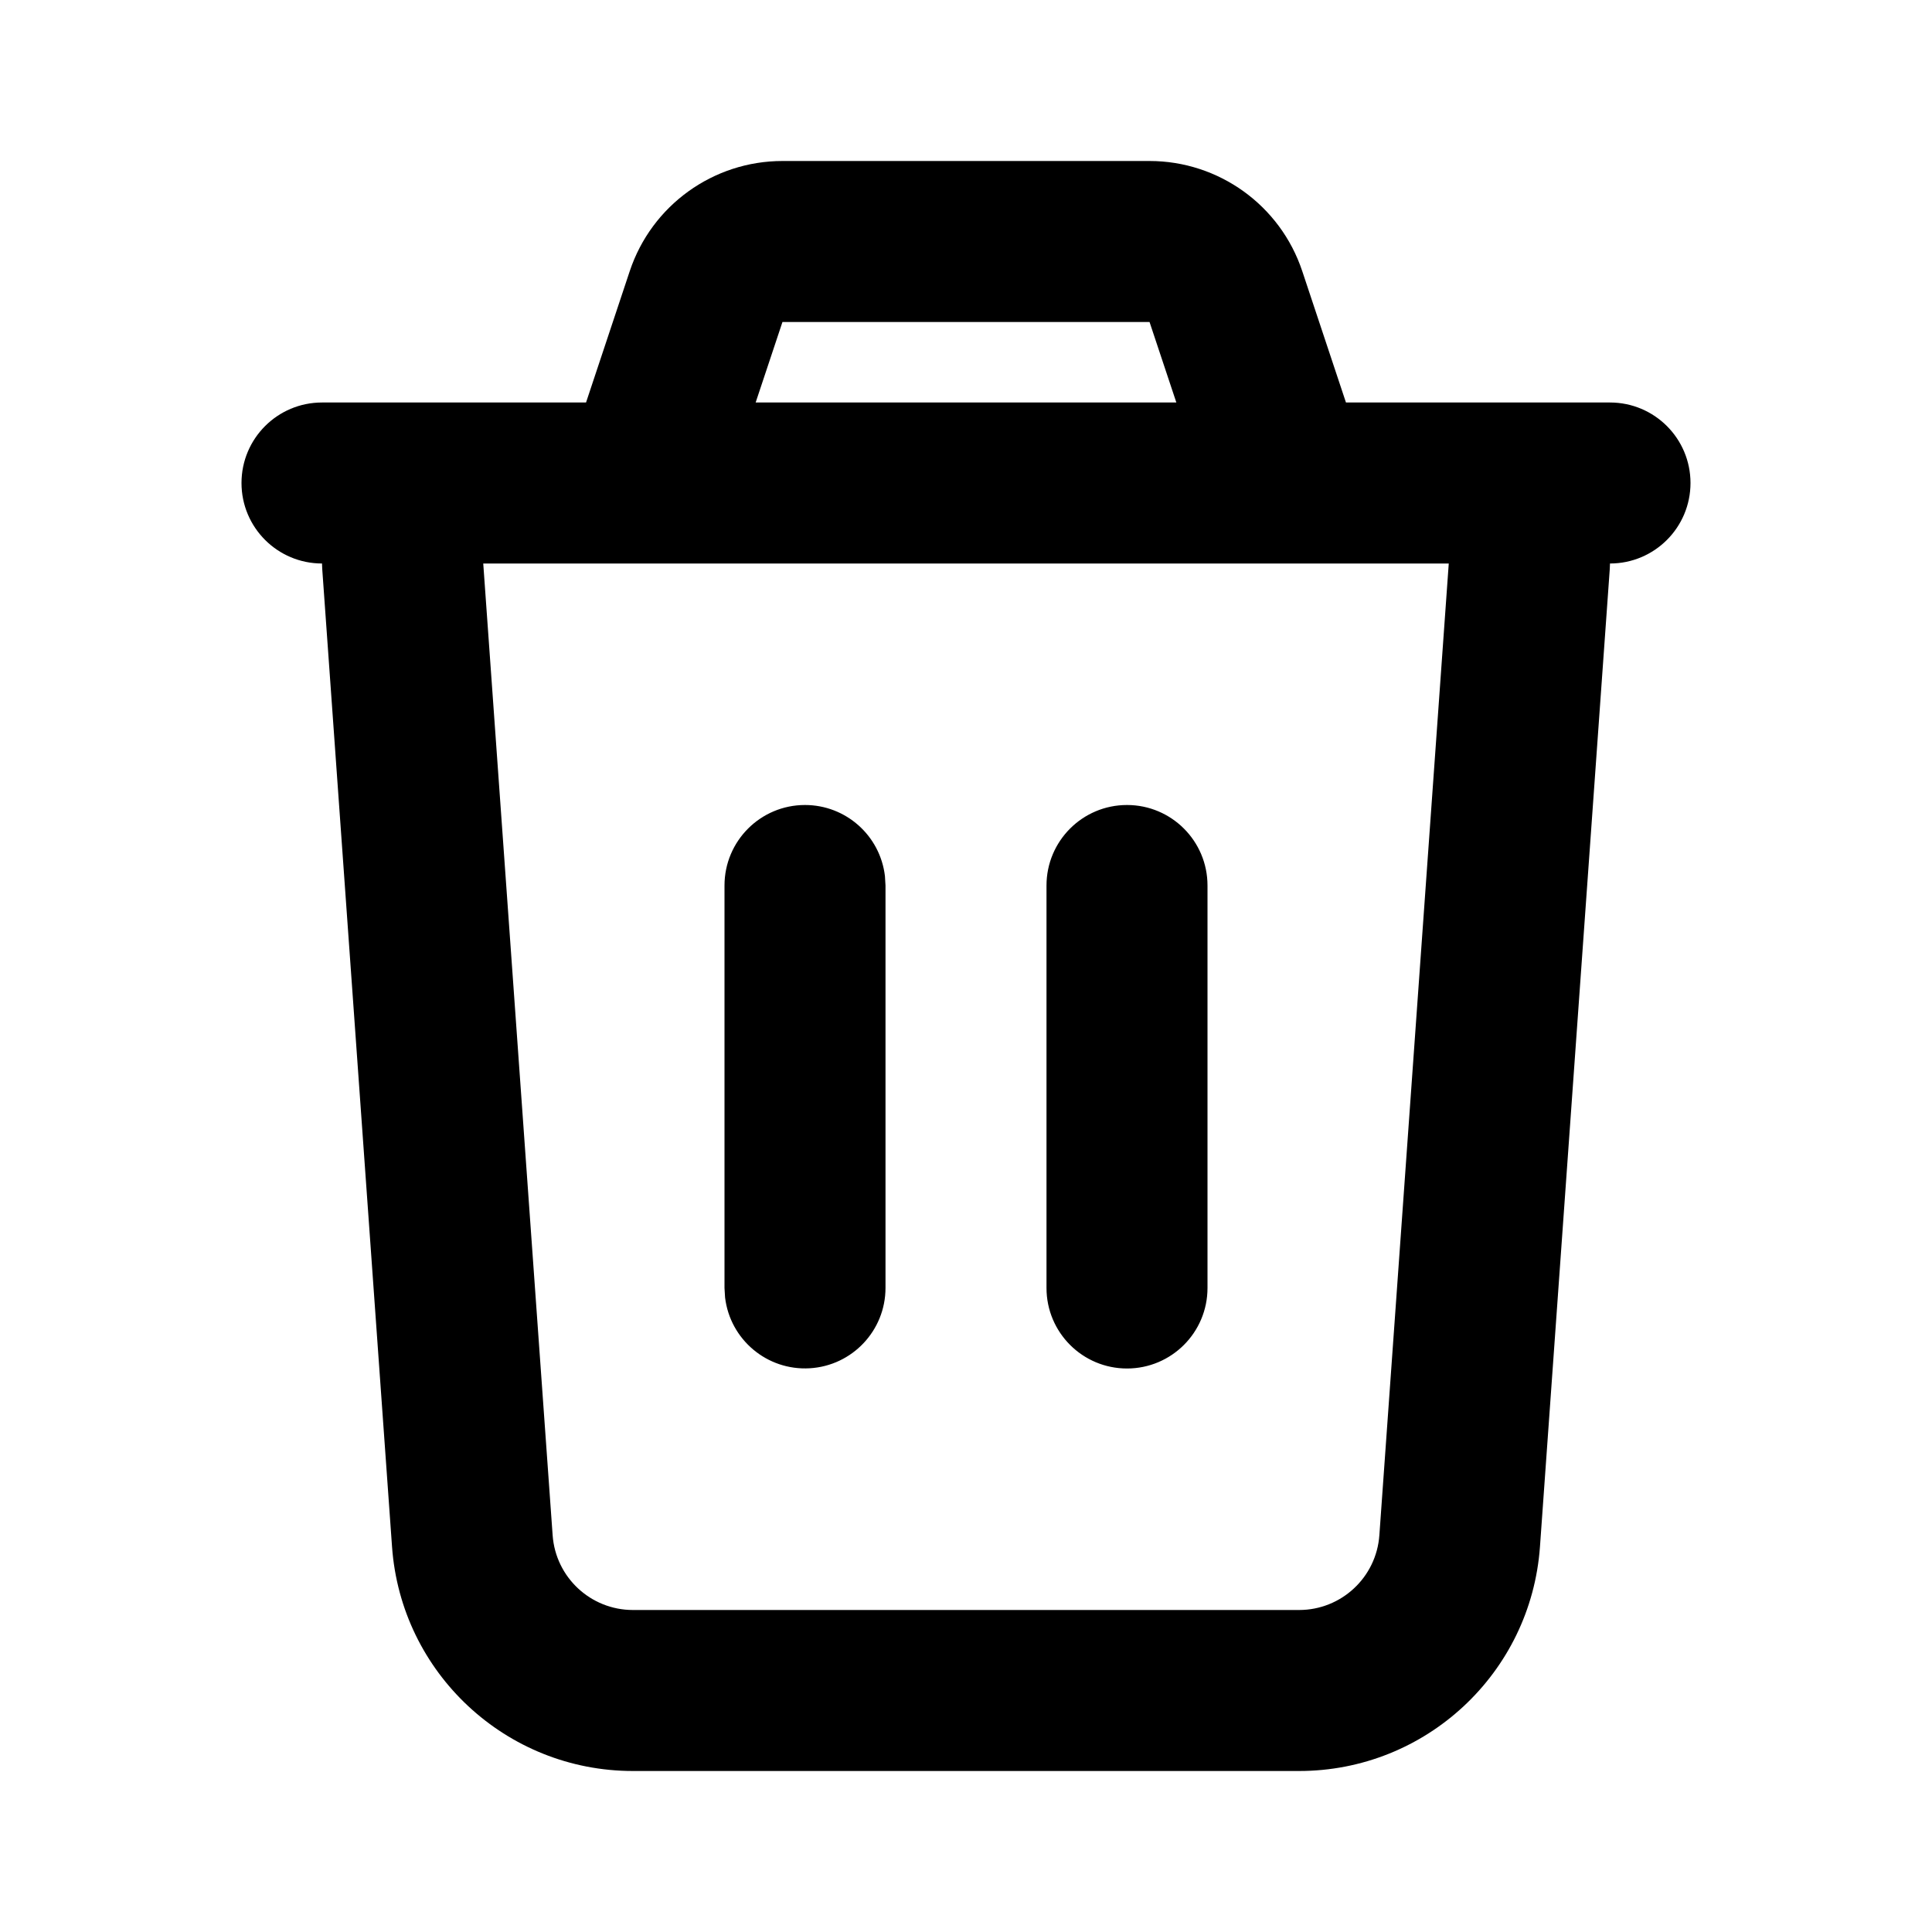
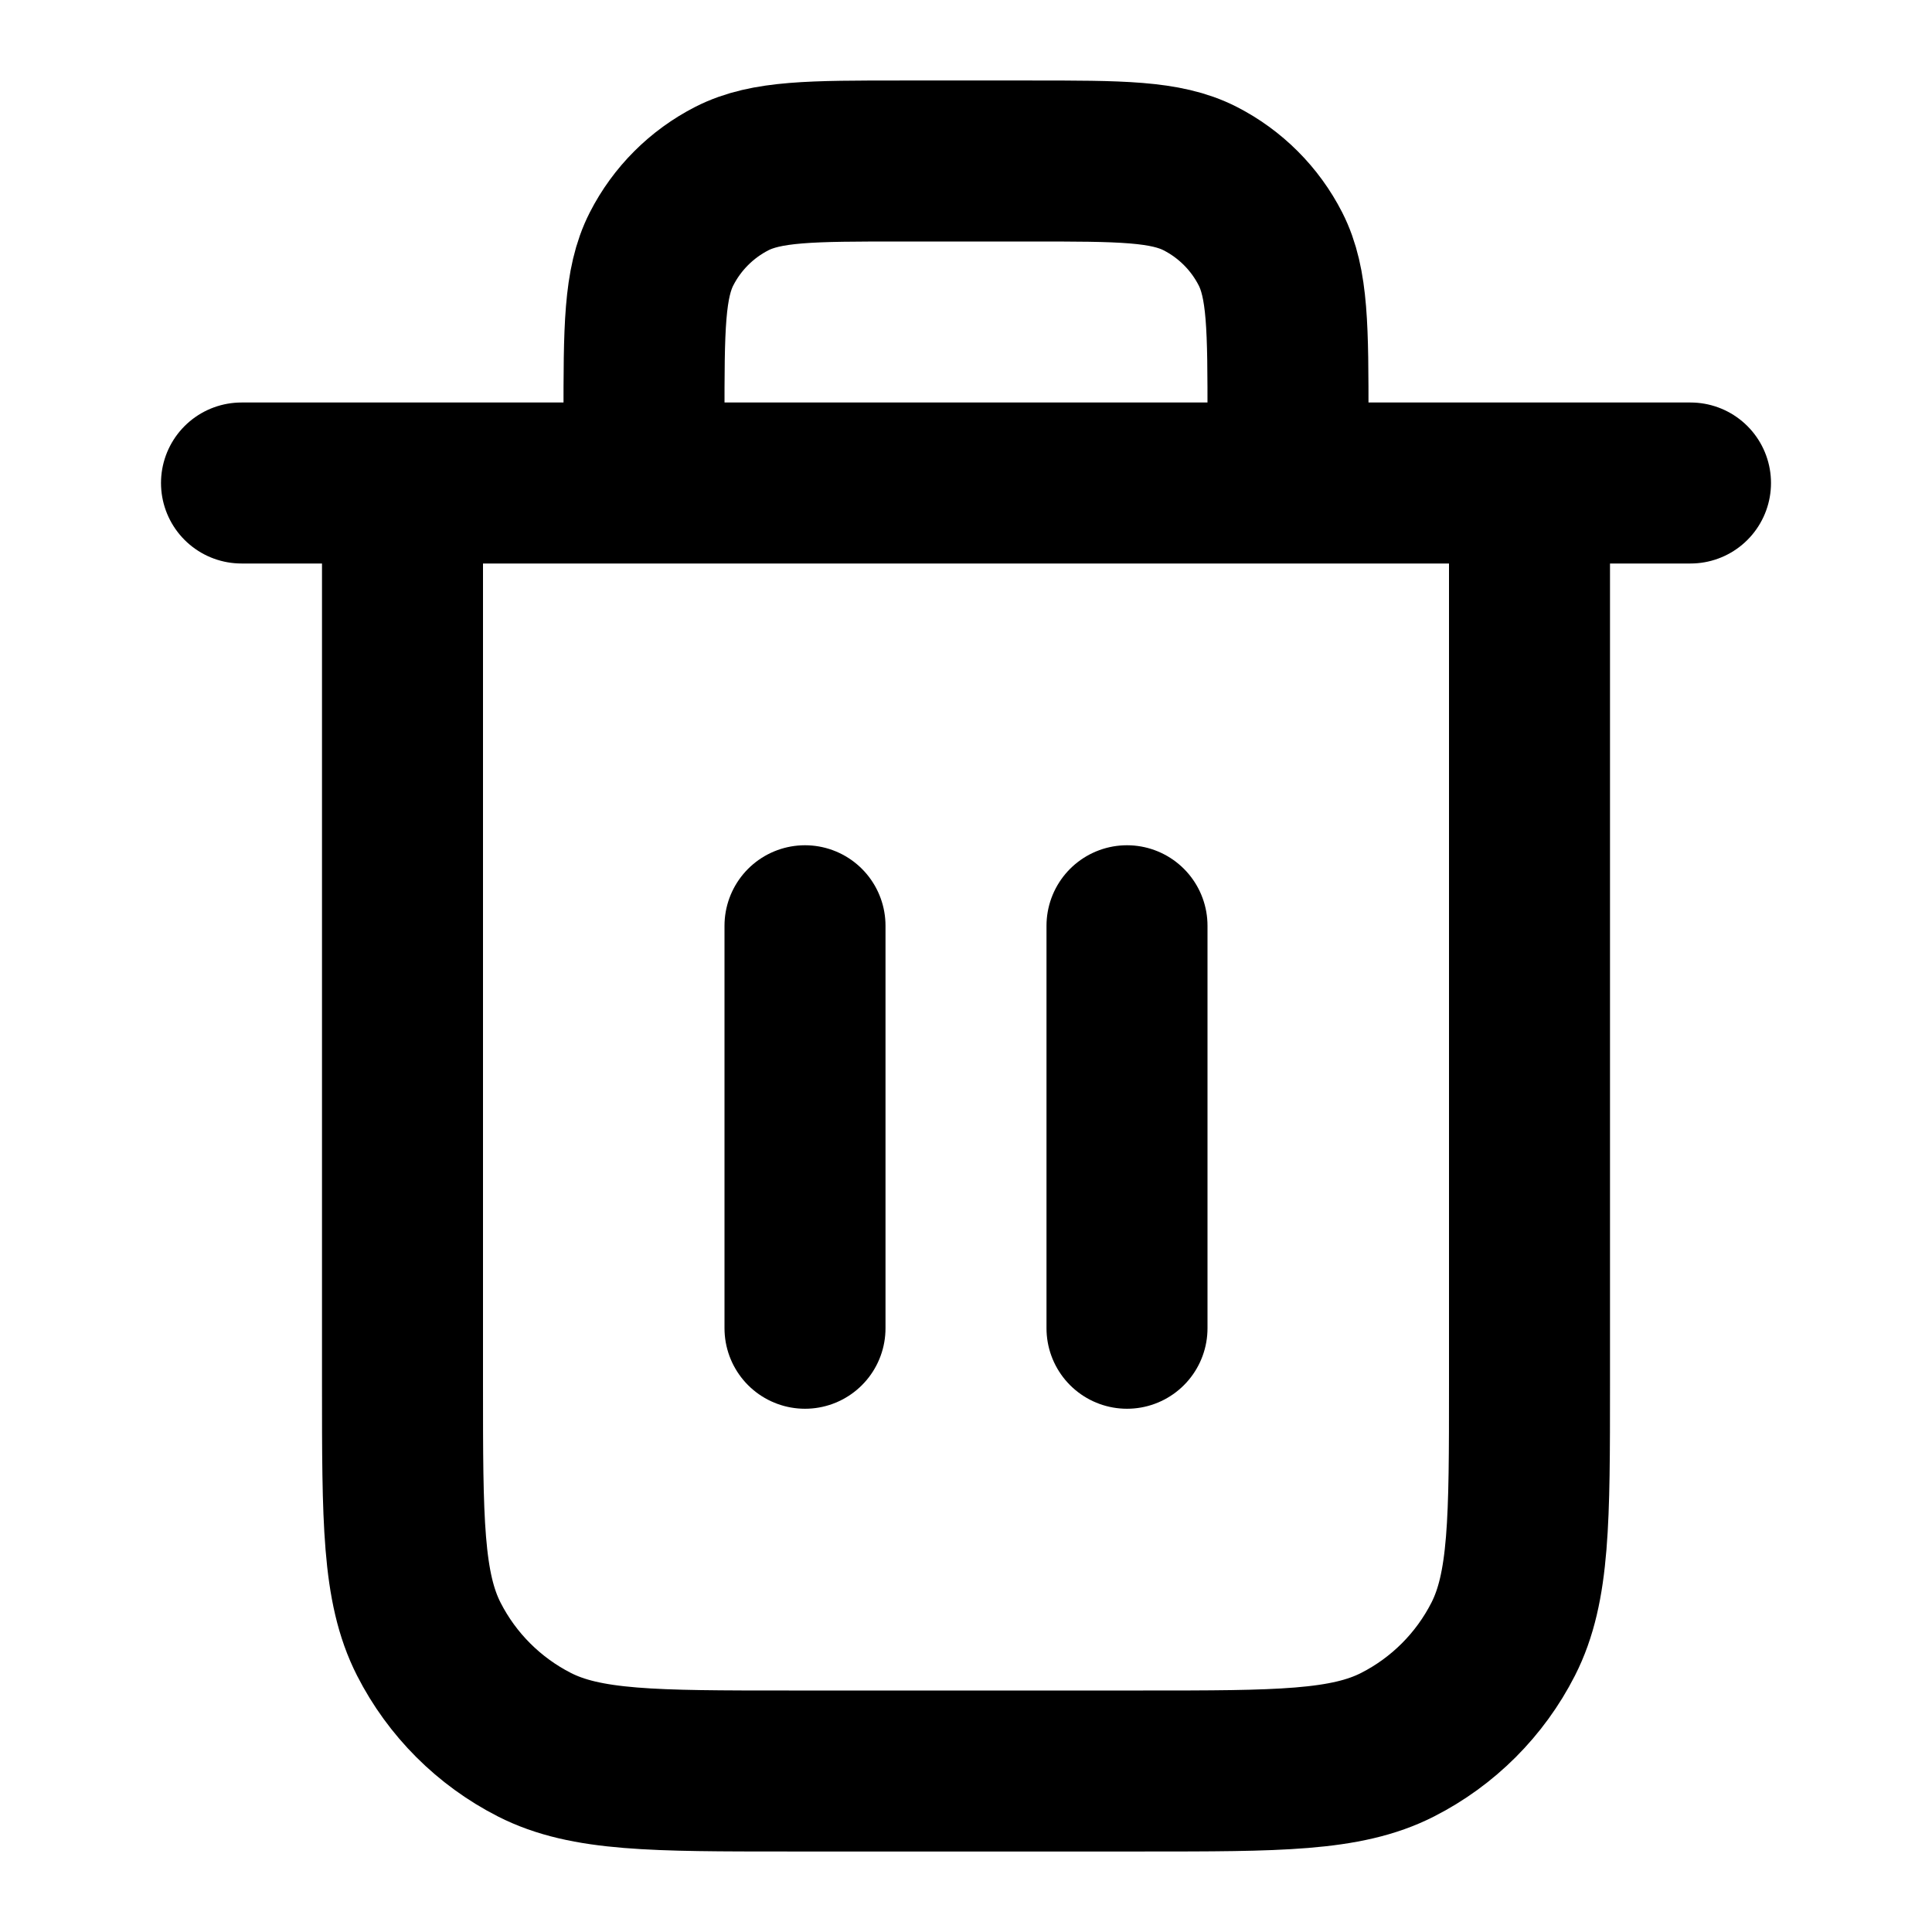
- <svg xmlns="http://www.w3.org/2000/svg" width="18px" height="18px" viewBox="0 0 24 24">
-   <g id="delete_2_line" fill="none">
-     <path d="M24 0v24H0V0zM12.593 23.258l-.011.002-.071.035-.02.004-.014-.004-.071-.035c-.01-.004-.019-.001-.024.005l-.004.01-.017.428.005.02.01.013.104.074.015.004.012-.004.104-.074.012-.016.004-.017-.017-.427c-.002-.01-.009-.017-.017-.018m.265-.113-.013.002-.185.093-.01.01-.003.011.018.43.005.012.008.007.201.093c.012.004.023 0 .029-.008l.004-.014-.034-.614c-.003-.012-.01-.02-.02-.022m-.715.002a.023.023 0 0 0-.027.006l-.006.014-.034.614c0 .012.007.02.017.024l.015-.002.201-.093.01-.008.004-.011.017-.43-.003-.012-.01-.01z" />
-     <path fill="#000000FF" d="M14.28 2a2 2 0 0 1 1.897 1.368L16.72 5H20a1 1 0 1 1 0 2l-.003.071-.867 12.143A3 3 0 0 1 16.138 22H7.862a3 3 0 0 1-2.992-2.786L4.003 7.07A1.01 1.01 0 0 1 4 7a1 1 0 0 1 0-2h3.28l.543-1.632A2 2 0 0 1 9.721 2zm3.717 5H6.003l.862 12.071a1 1 0 0 0 .997.929h8.276a1 1 0 0 0 .997-.929zM10 10a1 1 0 0 1 .993.883L11 11v5a1 1 0 0 1-1.993.117L9 16v-5a1 1 0 0 1 1-1m4 0a1 1 0 0 1 1 1v5a1 1 0 1 1-2 0v-5a1 1 0 0 1 1-1m.28-6H9.72l-.333 1h5.226z" />
-   </g>
+ <svg xmlns="http://www.w3.org/2000/svg" width="16" height="16" viewBox="0 0 24 24" fill="none">
+   <path d="M16 6V5.2C16 4.08 16 3.52 15.782 3.092C15.59 2.716 15.284 2.41 14.908 2.218C14.48 2 13.92 2 12.8 2H11.2C10.08 2 9.52 2 9.092 2.218C8.716 2.41 8.41 2.716 8.218 3.092C8 3.52 8 4.08 8 5.2V6M10 11.5V16.5M14 11.5V16.5M3 6H21M19 6V17.2C19 18.88 19 19.72 18.673 20.362C18.385 20.927 17.927 21.385 17.362 21.673C16.72 22 15.88 22 14.2 22H9.8C8.12 22 7.28 22 6.638 21.673C6.074 21.385 5.615 20.927 5.327 20.362C5 19.72 5 18.88 5 17.2V6" stroke="currentColor" stroke-width="2" stroke-linecap="round" stroke-linejoin="round" />
</svg>
